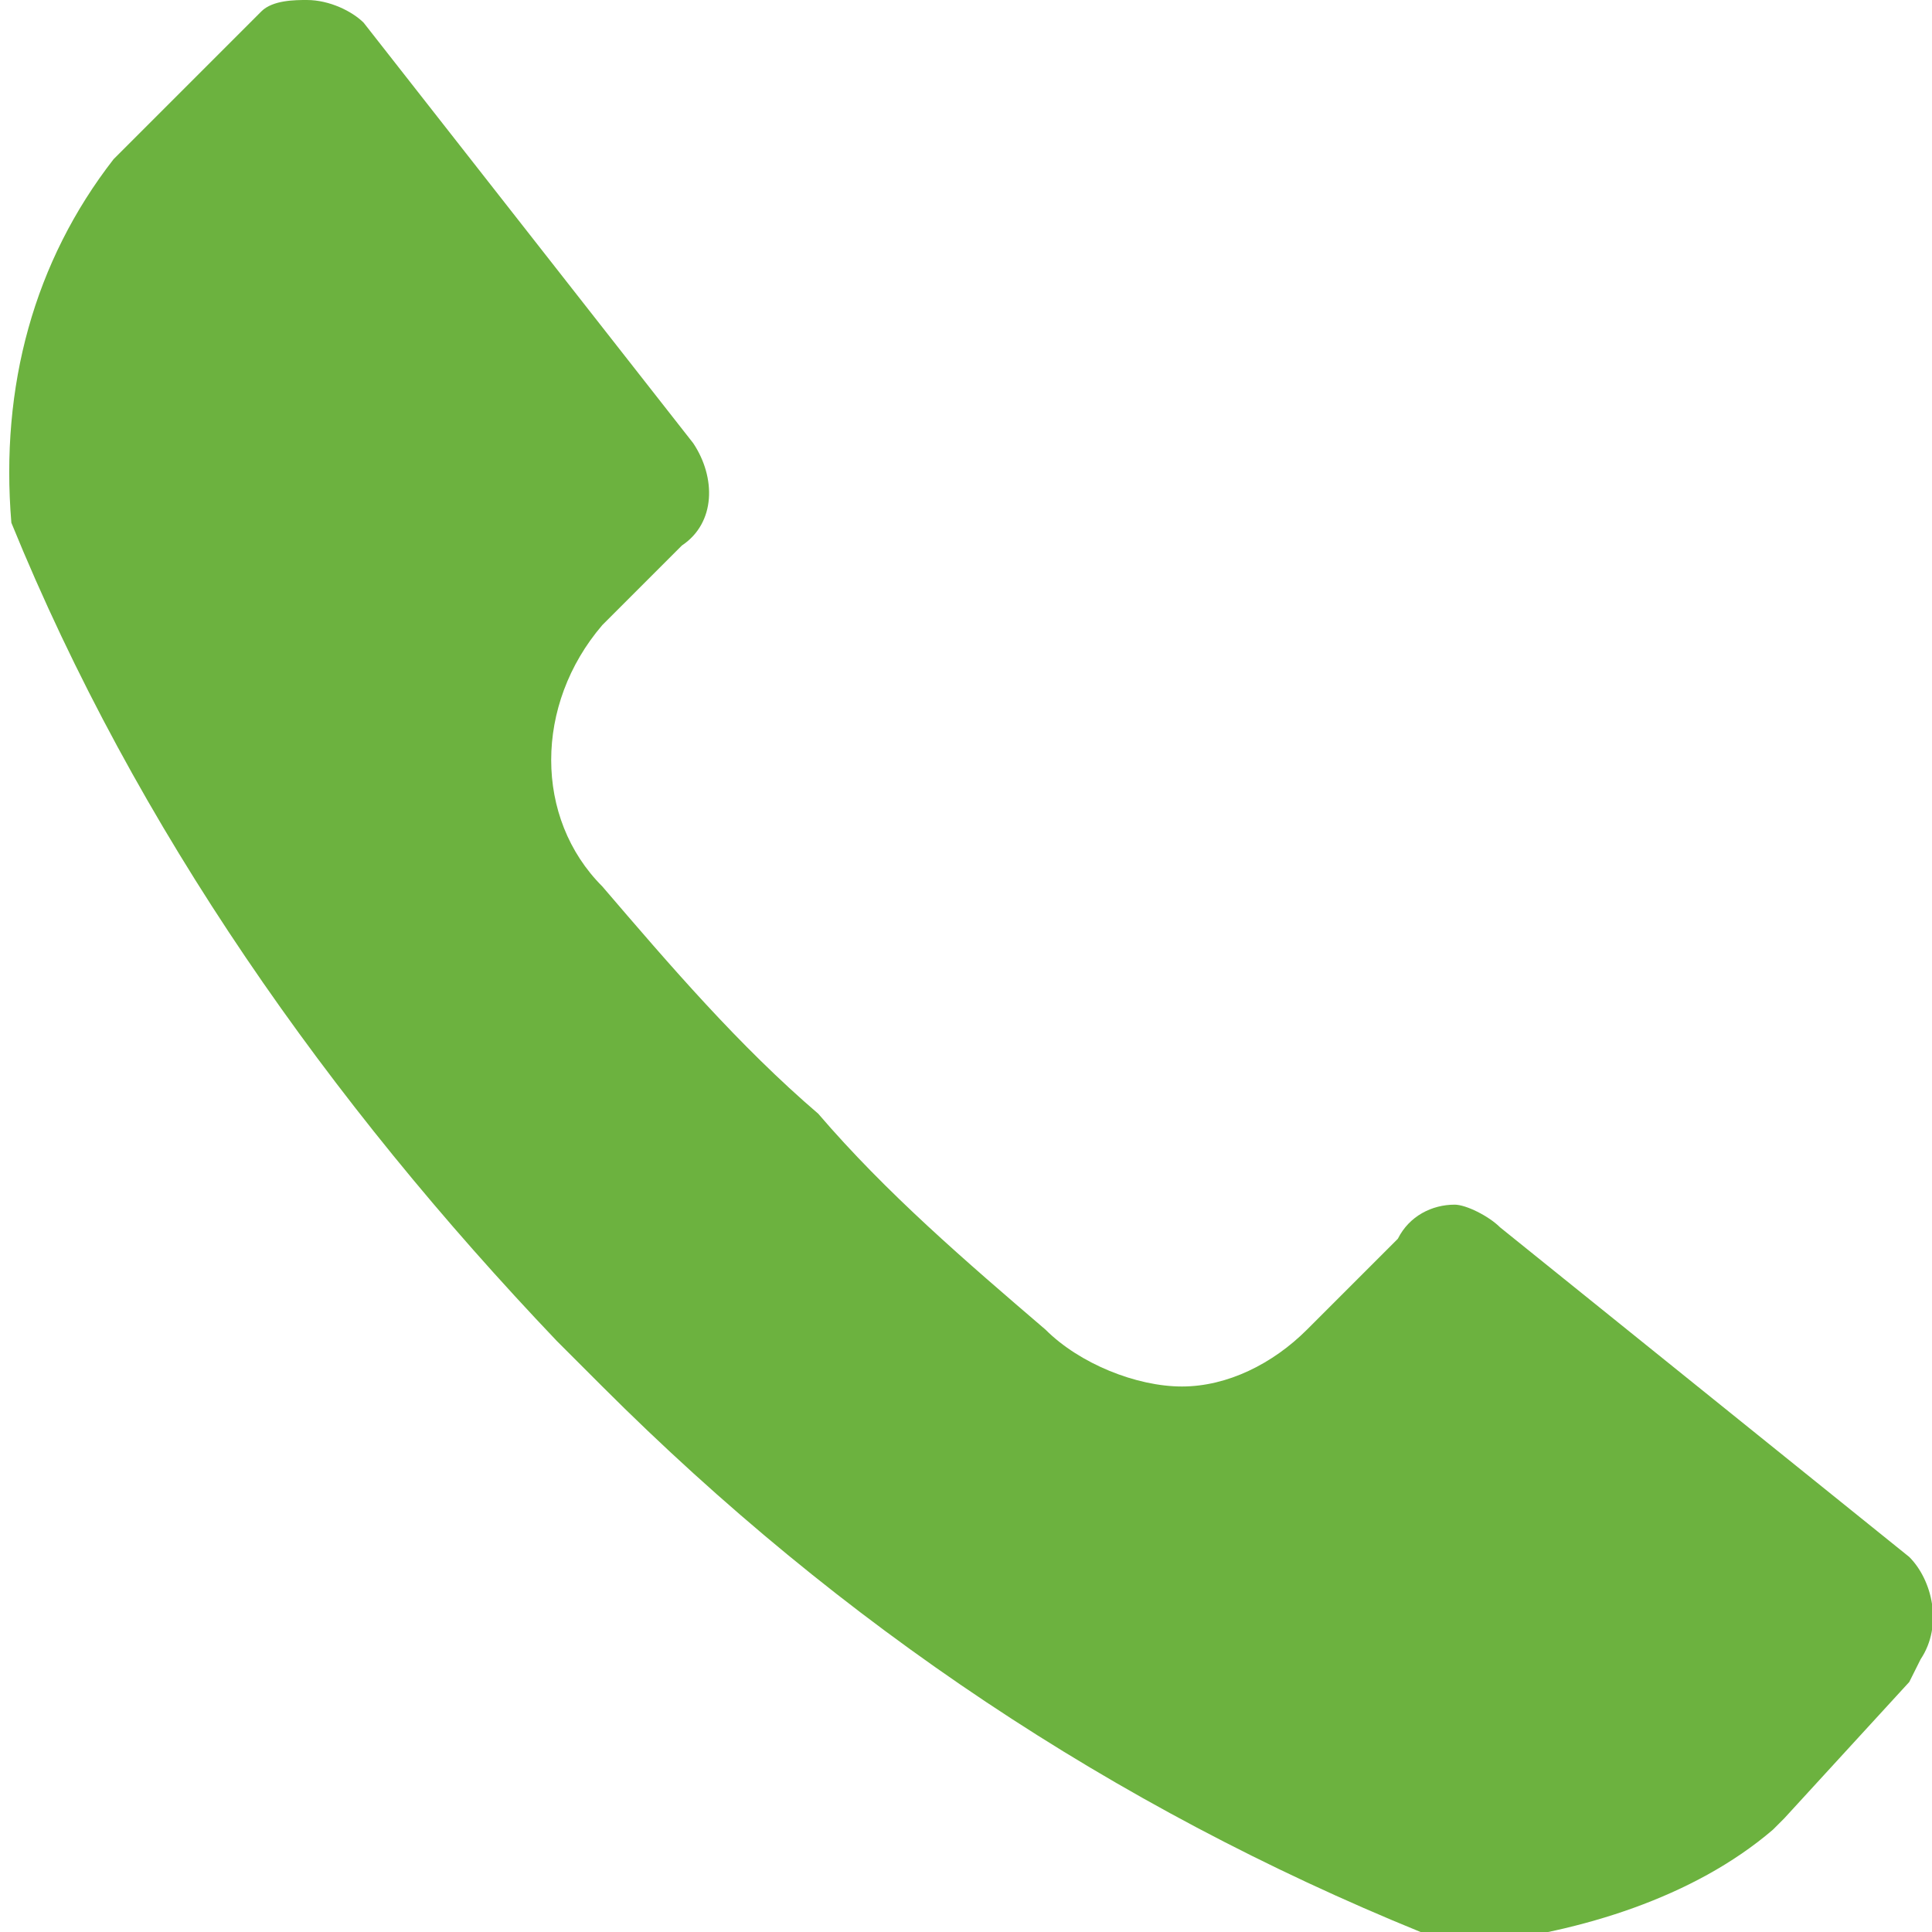
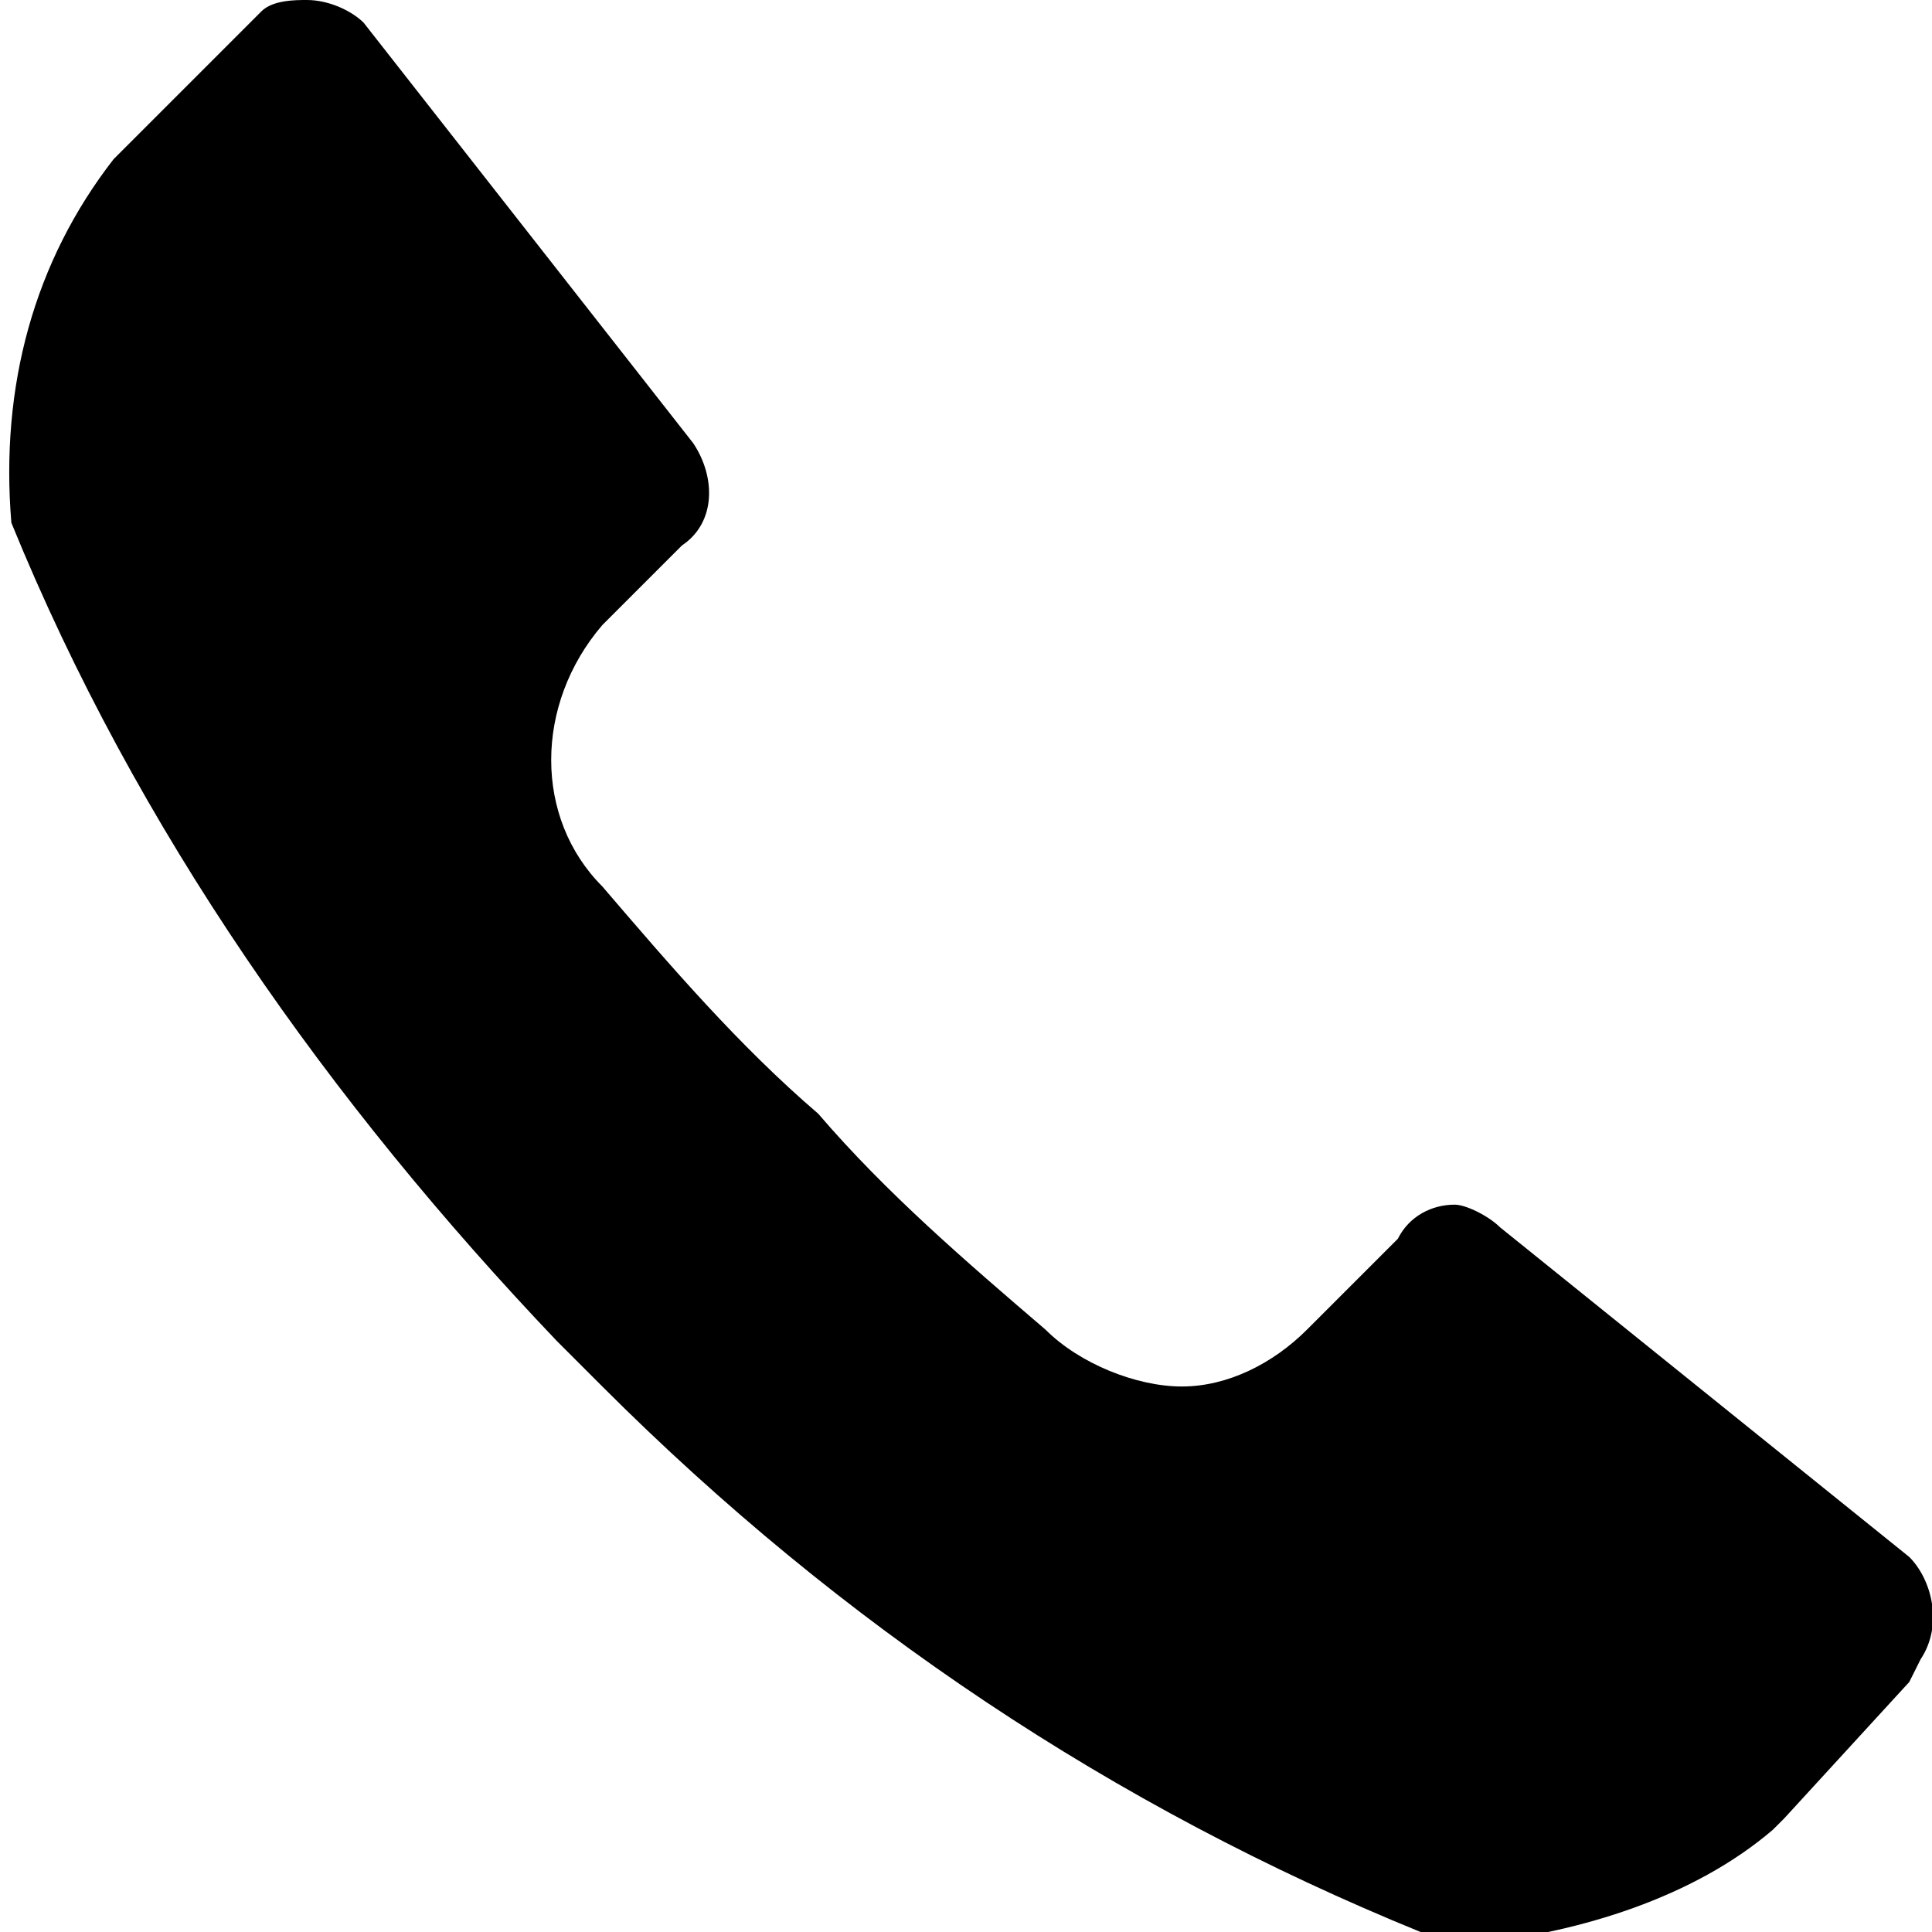
<svg xmlns="http://www.w3.org/2000/svg" version="1.1" id="OBSVG" x="0px" y="0px" viewBox="0 0 17 17" style="enable-background:new 0 0 17 17;" xml:space="preserve">
  <style type="text/css">
- 	.st0{fill:#6CB23F;}
+ 	.st0{fill:#000000;}
</style>
  <g>
    <path class="st0" d="M16.9,14.6c0.2-0.3,0.1-0.7-0.1-0.9l-3.6-2.9c-0.1-0.1-0.3-0.2-0.4-0.2c-0.2,0-0.4,0.1-0.5,0.3l-0.8,0.8   c-0.3,0.3-0.7,0.5-1.1,0.5c-0.4,0-0.9-0.2-1.2-0.5c-0.7-0.6-1.4-1.2-2-1.9c-0.7-0.6-1.3-1.3-1.9-2c-0.6-0.6-0.6-1.6,0-2.3L6,4.8   c0.3-0.2,0.3-0.6,0.1-0.9L3.2,0.2C3.1,0.1,2.9,0,2.7,0C2.6,0,2.4,0,2.3,0.1L2.2,0.2L1.1,1.3L1,1.4c-0.7,0.9-1,2-0.9,3.2   c1.1,2.7,2.8,5.1,4.8,7.2l0.4,0.4c2.1,2.1,4.5,3.7,7.2,4.8c0.2,0,0.4,0.1,0.5,0.1c0.9-0.1,1.9-0.4,2.6-1l0.1-0.1l1.1-1.2L16.9,14.6   z" />
  </g>
</svg>
